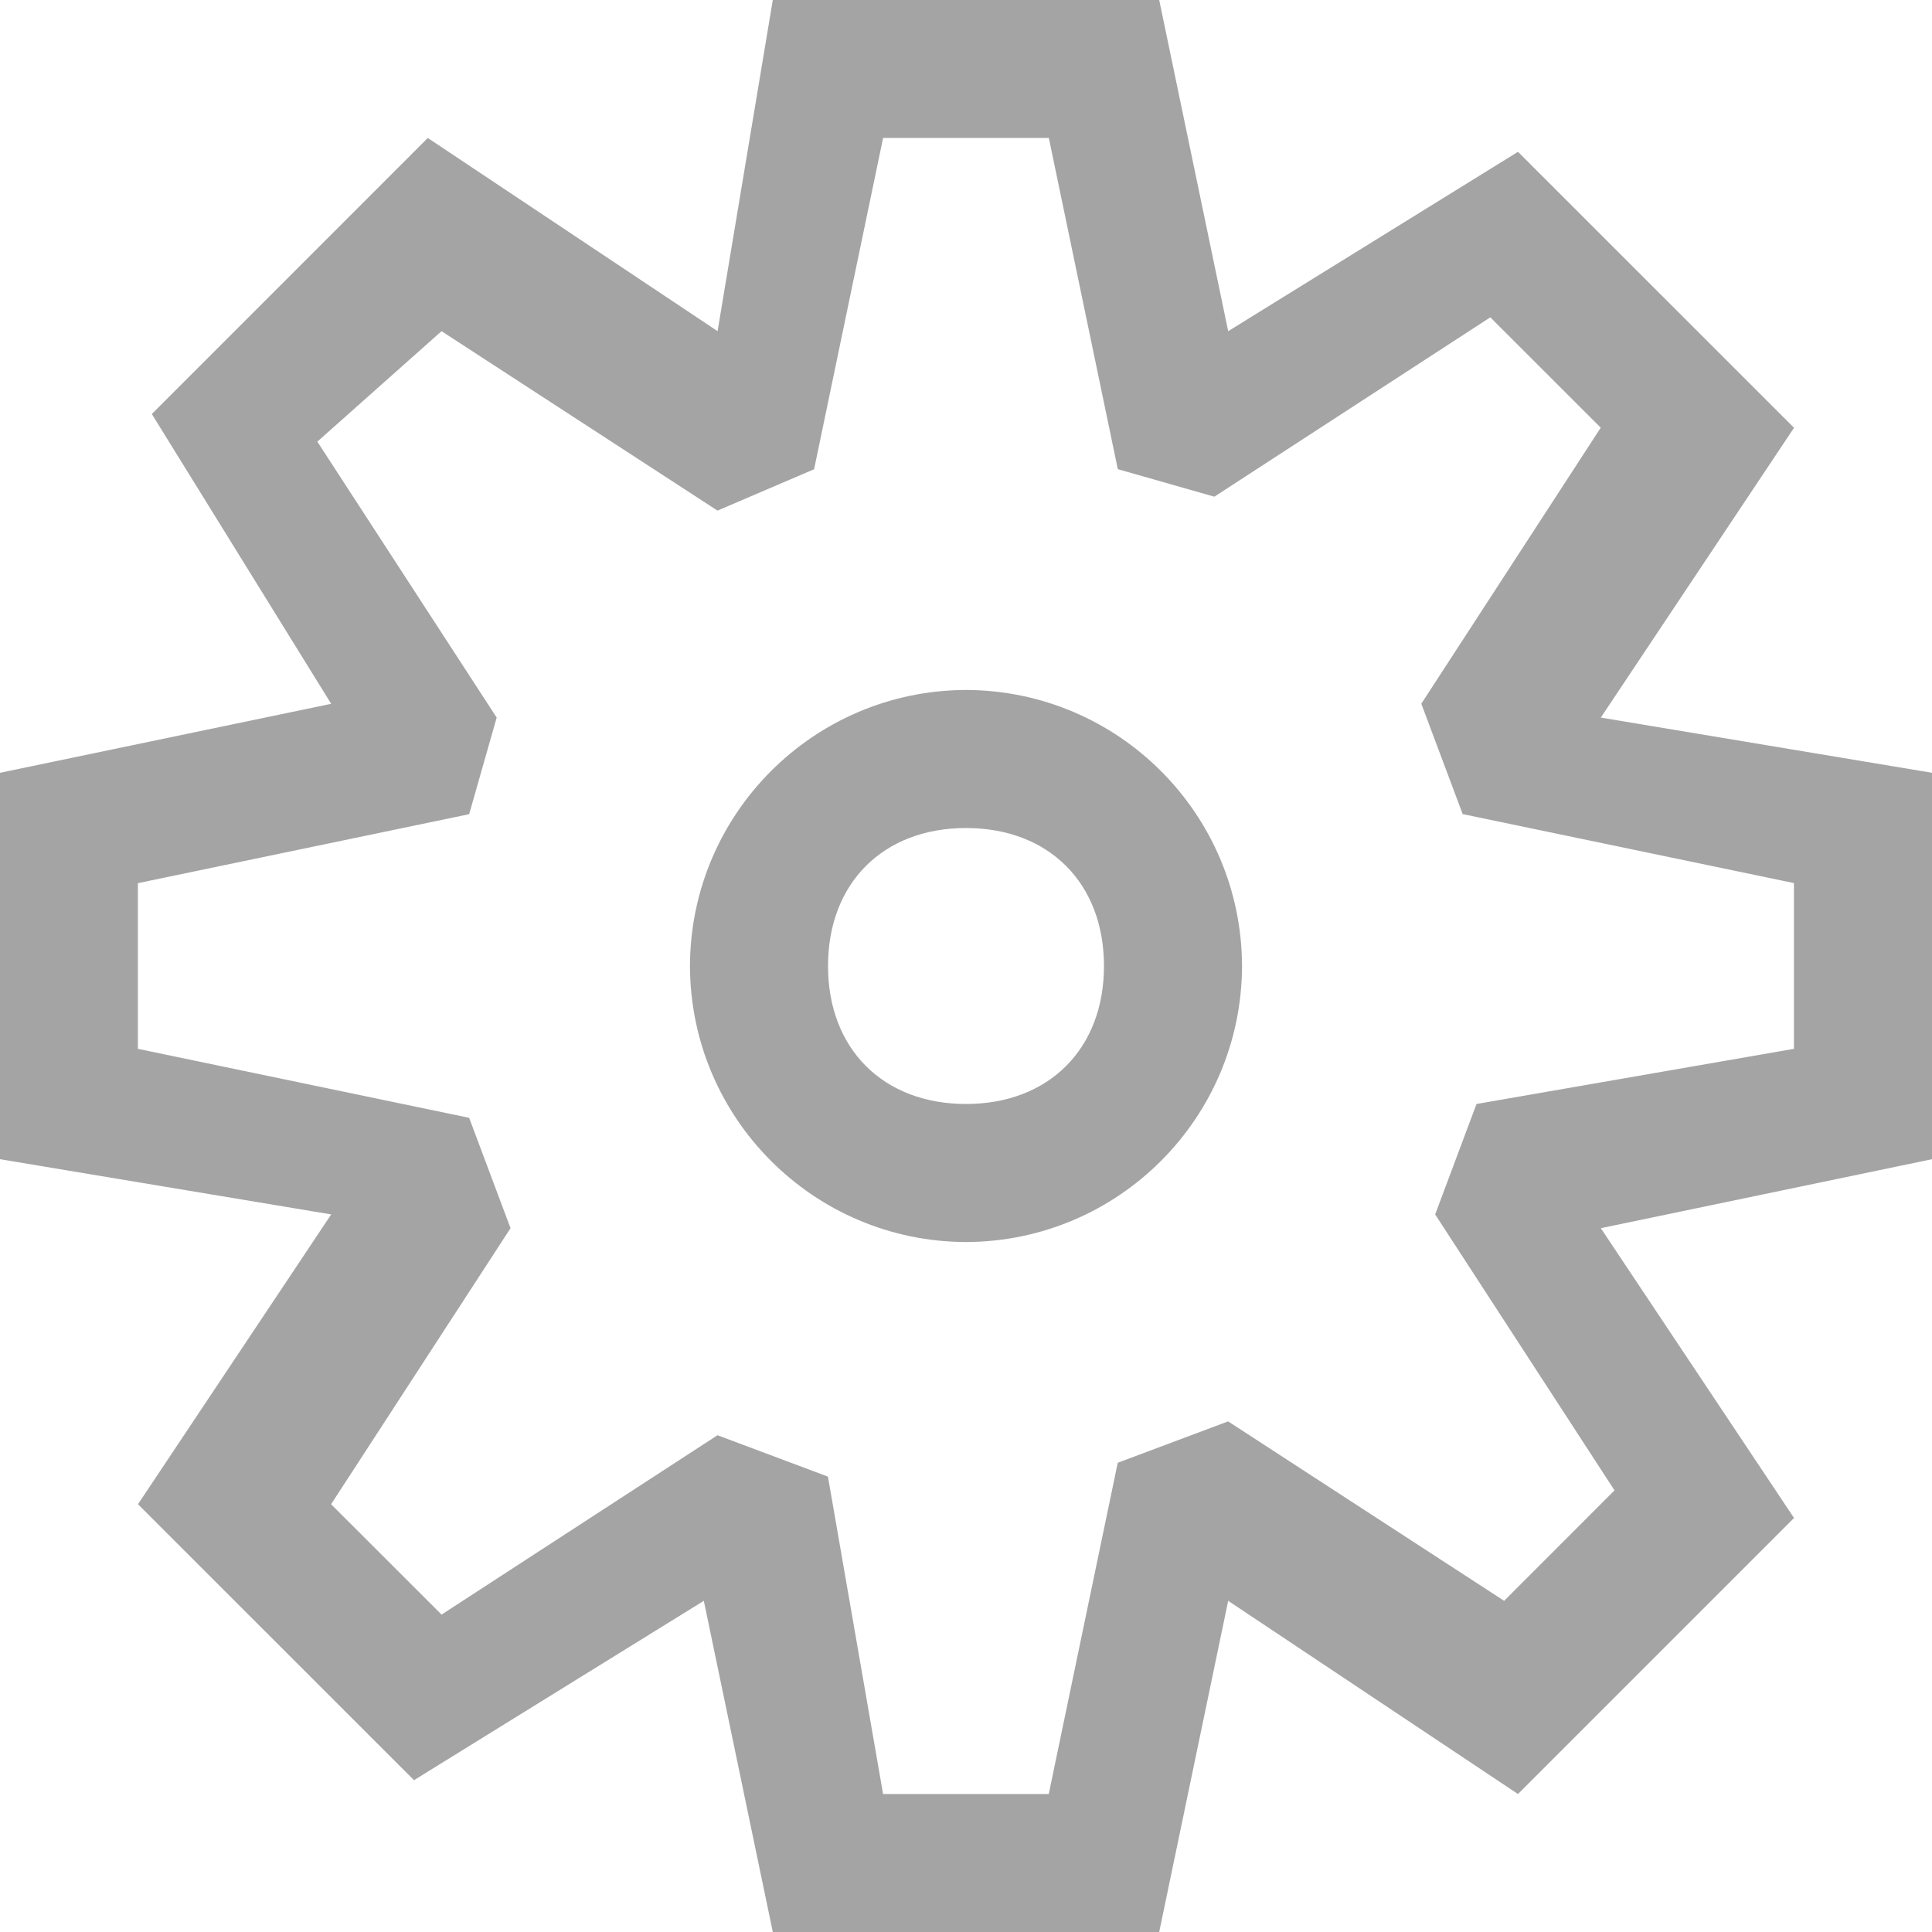
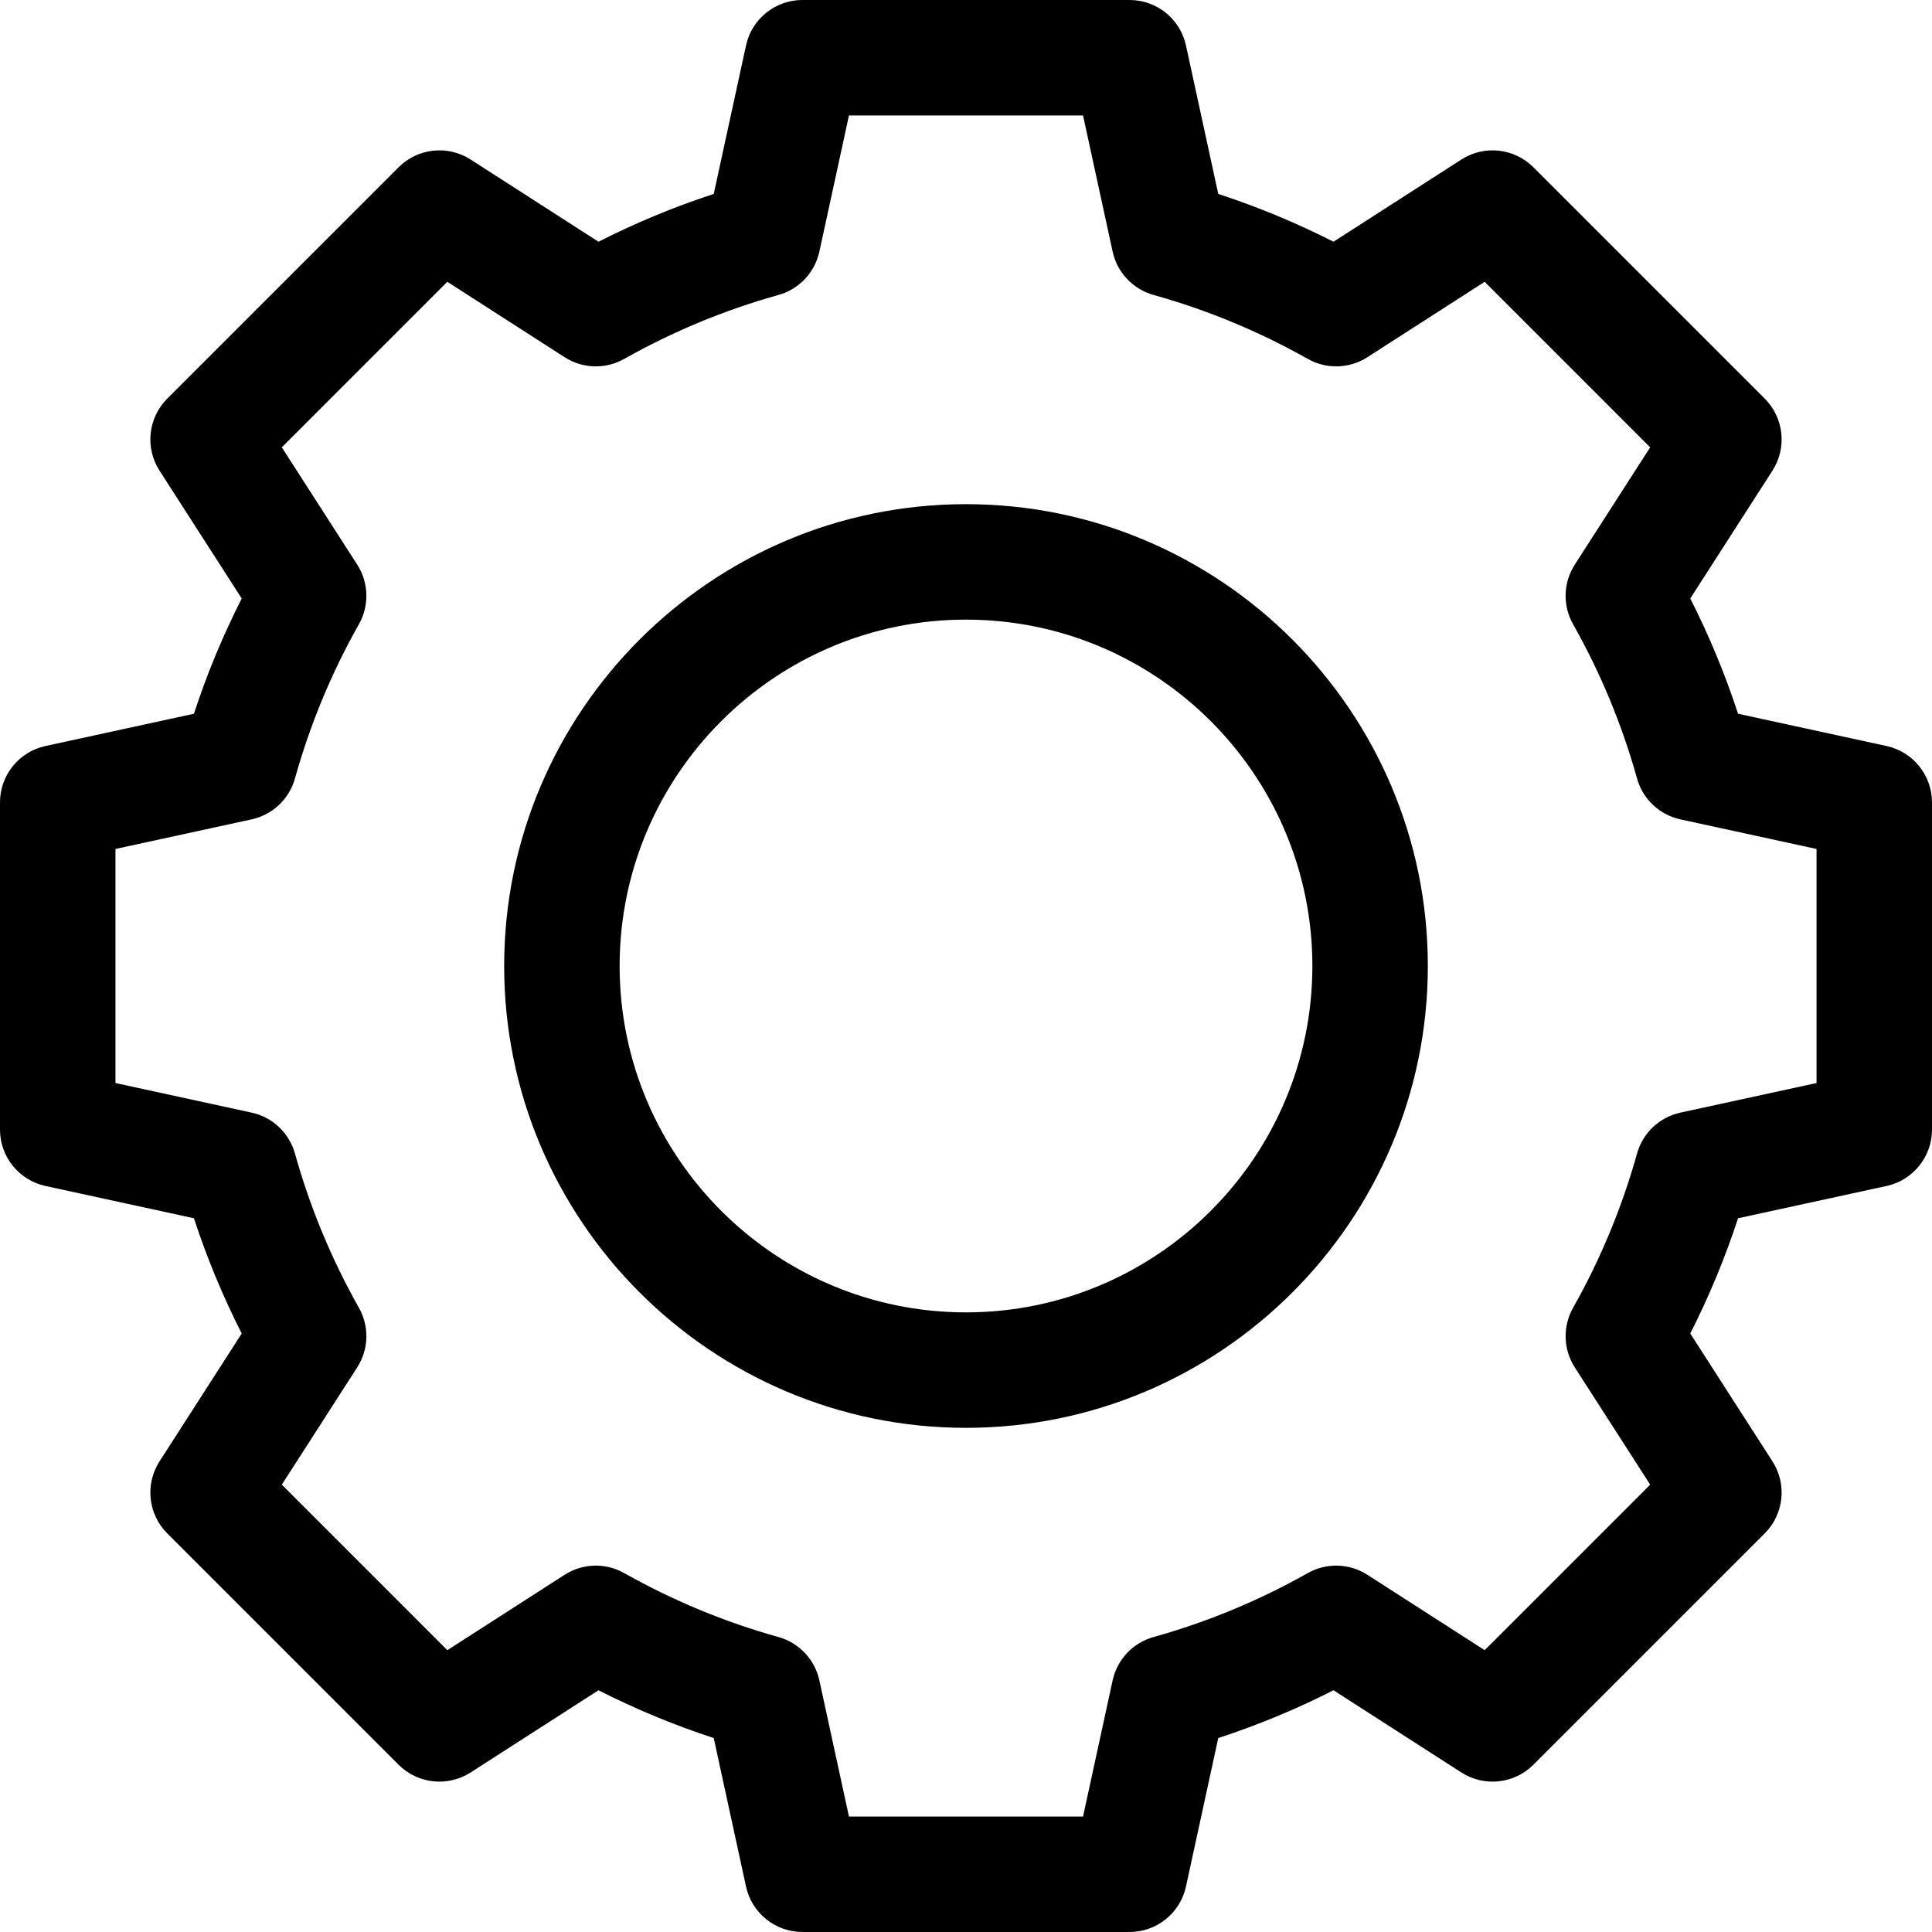
- <svg xmlns="http://www.w3.org/2000/svg" width="24" height="24" fill="none" viewBox="0 0 24 24">
-   <path fill="#A4A4A4" d="M13.886 5.829l-.857-4.115H10.97l-.857 4.115-1.2.514-3.428-2.229-1.543 1.372L6.17 8.914l-.342 1.2-4.115.857v2.058l4.115.857.514 1.371-2.229 3.429 1.372 1.371 3.428-2.228 1.372.514.685 3.943h2.058l.857-4.115 1.371-.514 3.429 2.229 1.371-1.372-2.228-3.428.514-1.372 3.943-.685V10.97l-4.115-.857-.514-1.371 2.229-3.429-1.372-1.371-3.428 2.228-1.2-.342zM14.4 0l.857 4.114 3.6-2.228 3.429 3.428-2.4 3.6L24 9.6v4.8l-4.114.857 2.4 3.6-3.429 3.429-3.6-2.4L14.4 24H9.6l-.857-4.114-3.6 2.228-3.429-3.428 2.4-3.6L0 14.4V9.6l4.114-.857-2.228-3.6 3.428-3.429 3.6 2.4L9.6 0h4.8zm1.029 12A3.439 3.439 0 0112 15.429 3.439 3.439 0 018.571 12 3.439 3.439 0 0112 8.571 3.439 3.439 0 0115.429 12zM12 13.714c1.029 0 1.714-.685 1.714-1.714S13.03 10.286 12 10.286s-1.714.685-1.714 1.714.685 1.714 1.714 1.714z" />
+ <svg xmlns="http://www.w3.org/2000/svg" height="512pt" viewBox="0 0 512 512" width="512pt">
+   <path d="m256 133.609c-67.484 0-122.391 54.906-122.391 122.391s54.906 122.391 122.391 122.391 122.391-54.906 122.391-122.391-54.906-122.391-122.391-122.391zm0 214.184c-50.613 0-91.793-41.18-91.793-91.793s41.18-91.793 91.793-91.793 91.793 41.18 91.793 91.793-41.18 91.793-91.793 91.793zm0 0" />
+   <path d="m499.953 197.703-39.352-8.555c-3.422-10.477-7.66-20.695-12.664-30.539l21.785-33.887c3.891-6.055 3.035-14.004-2.051-19.09l-61.305-61.305c-5.086-5.086-13.035-5.941-19.09-2.051l-33.887 21.785c-9.844-5.004-20.062-9.242-30.539-12.664l-8.555-39.352c-1.527-7.031-7.754-12.047-14.949-12.047h-86.695c-7.195 0-13.422 5.016-14.949 12.047l-8.555 39.352c-10.477 3.422-20.695 7.66-30.539 12.664l-33.887-21.785c-6.055-3.891-14.004-3.035-19.09 2.051l-61.305 61.305c-5.086 5.086-5.941 13.035-2.051 19.09l21.785 33.887c-5.004 9.844-9.242 20.062-12.664 30.539l-39.352 8.555c-7.031 1.531-12.047 7.754-12.047 14.949v86.695c0 7.195 5.016 13.418 12.047 14.949l39.352 8.555c3.422 10.477 7.66 20.695 12.664 30.539l-21.785 33.887c-3.891 6.055-3.035 14.004 2.051 19.09l61.305 61.305c5.086 5.086 13.035 5.941 19.09 2.051l33.887-21.785c9.844 5.004 20.062 9.242 30.539 12.664l8.555 39.352c1.527 7.031 7.754 12.047 14.949 12.047h86.695c7.195 0 13.422-5.016 14.949-12.047l8.555-39.352c10.477-3.422 20.695-7.66 30.539-12.664l33.887 21.785c6.055 3.891 14.004 3.039 19.09-2.051l61.305-61.305c5.086-5.086 5.941-13.035 2.051-19.09l-21.785-33.887c5.004-9.844 9.242-20.062 12.664-30.539l39.352-8.555c7.031-1.531 12.047-7.754 12.047-14.949v-86.695c0-7.195-5.016-13.418-12.047-14.949zm-18.551 89.312-36.082 7.844c-5.543 1.207-9.965 5.379-11.488 10.84-3.965 14.223-9.668 27.977-16.949 40.879-2.789 4.941-2.617 11.02.453 15.793l19.98 31.078-43.863 43.867-31.082-19.98c-4.773-3.07-10.852-3.242-15.789-.453-12.906 7.281-26.66 12.984-40.883 16.949-5.461 1.523-9.633 5.945-10.84 11.488l-7.844 36.082h-62.031l-7.844-36.082c-1.207-5.543-5.379-9.965-10.84-11.488-14.223-3.965-27.977-9.668-40.879-16.949-4.941-2.789-11.02-2.613-15.793.453l-31.078 19.98-43.863-43.867 19.977-31.078c3.07-4.773 3.246-10.852.457-15.793-7.281-12.902-12.984-26.656-16.953-40.879-1.523-5.461-5.941-9.633-11.484-10.84l-36.086-7.844v-62.031l36.082-7.844c5.543-1.207 9.965-5.379 11.488-10.84 3.965-14.223 9.668-27.977 16.949-40.879 2.789-4.941 2.617-11.02-.453-15.793l-19.98-31.078 43.863-43.867 31.082 19.98c4.773 3.07 10.852 3.242 15.789.453 12.906-7.281 26.66-12.984 40.883-16.949 5.461-1.523 9.633-5.945 10.84-11.488l7.844-36.082h62.031l7.844 36.082c1.207 5.543 5.379 9.965 10.84 11.488 14.223 3.965 27.977 9.668 40.879 16.949 4.941 2.789 11.02 2.613 15.793-.453l31.078-19.98 43.863 43.867-19.977 31.078c-3.07 4.773-3.246 10.852-.457 15.793 7.285 12.902 12.984 26.656 16.953 40.879 1.523 5.461 5.941 9.633 11.484 10.84l36.086 7.844zm0 0" />
</svg>
